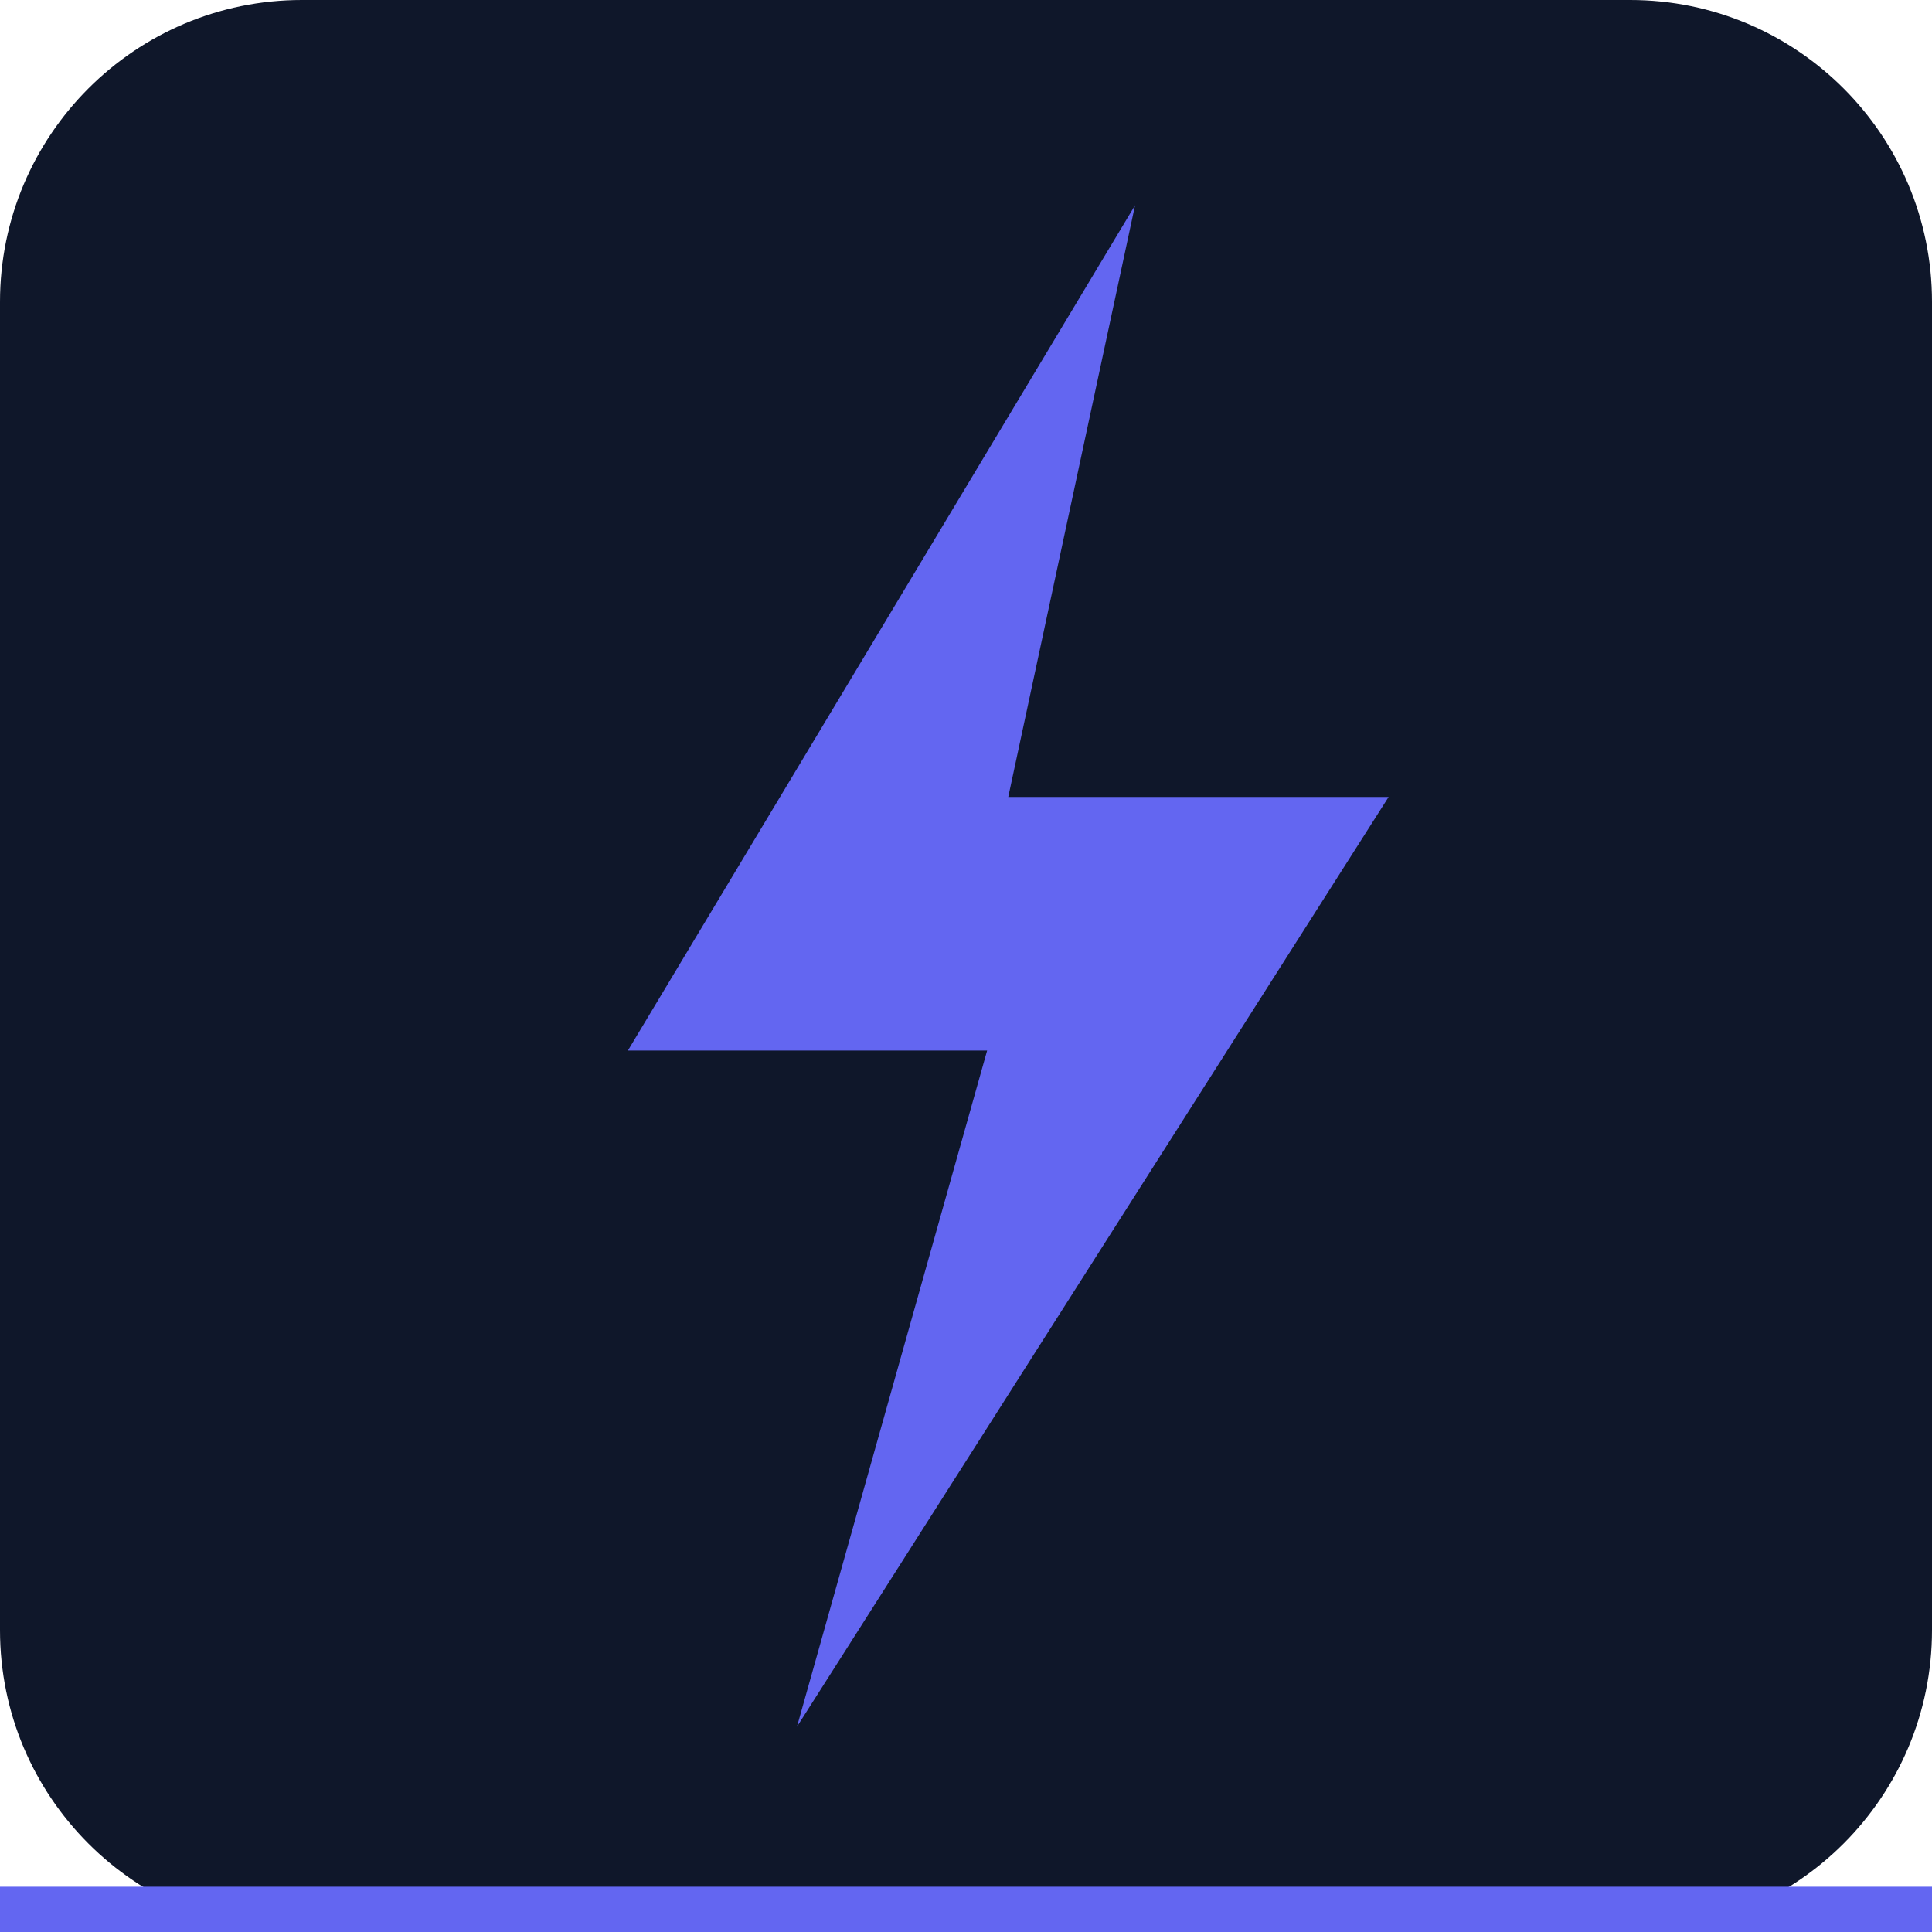
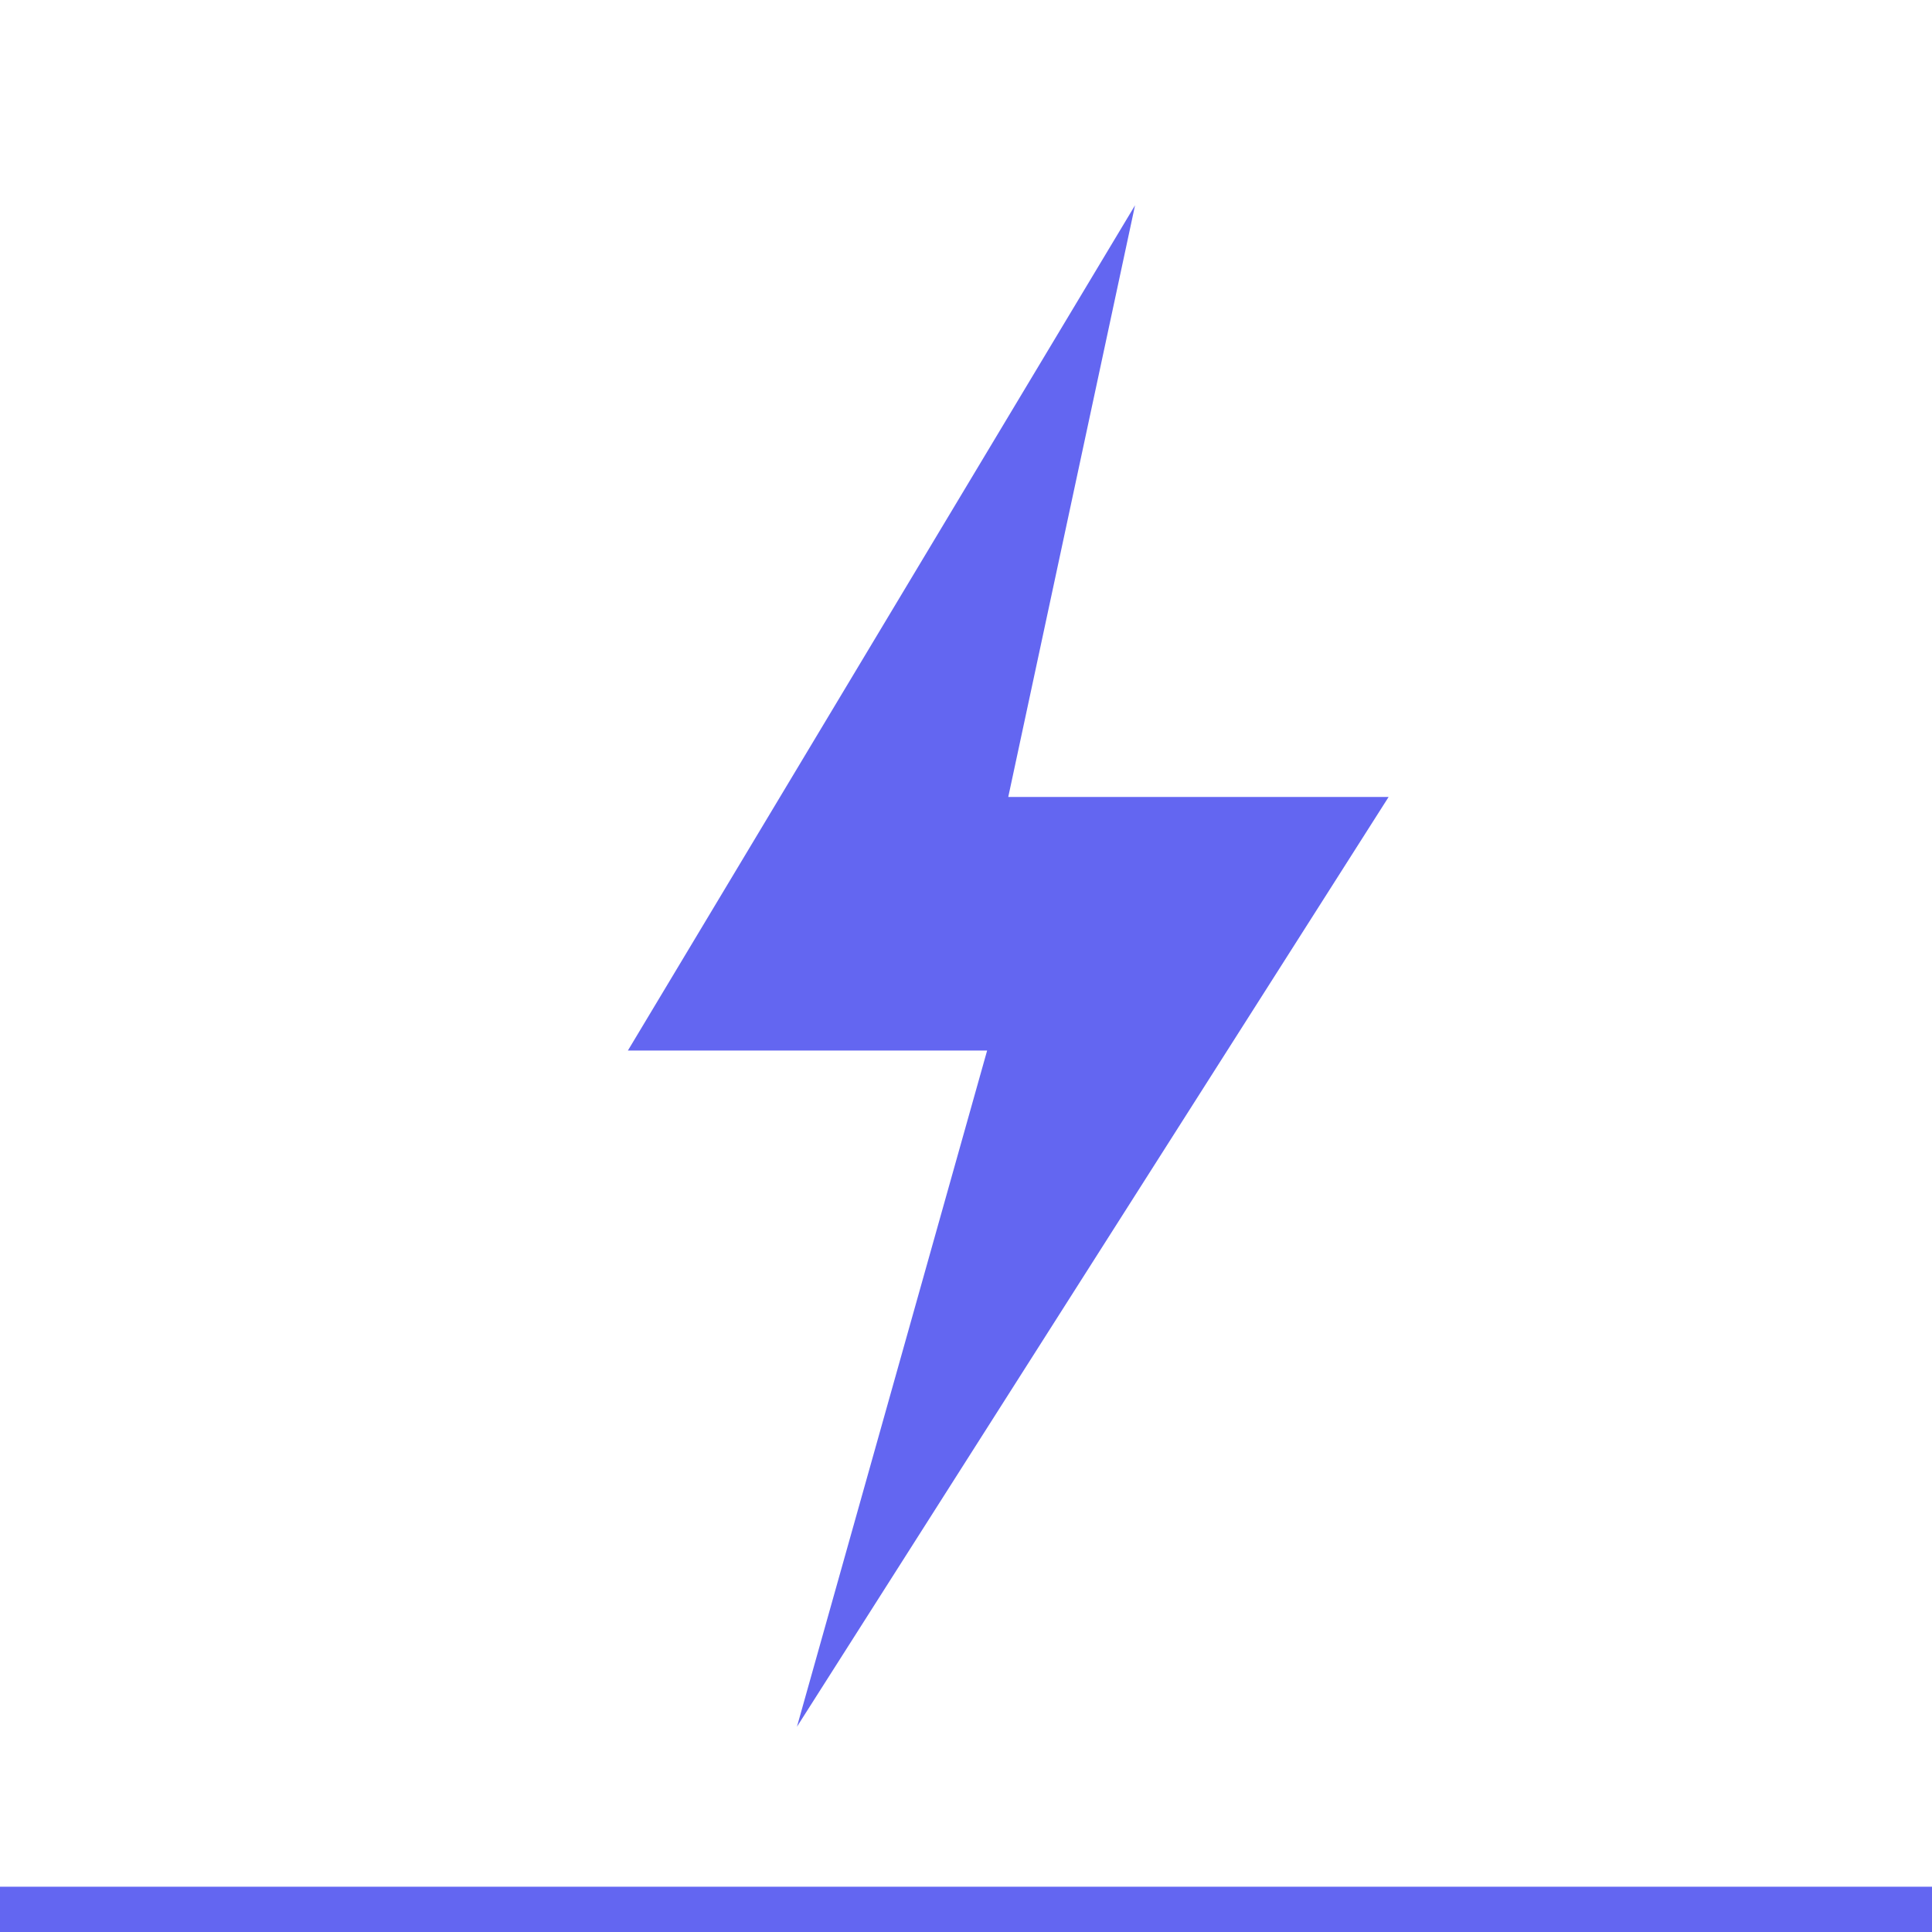
<svg xmlns="http://www.w3.org/2000/svg" viewBox="0 0 128 128" width="128" height="128">
-   <rect width="128" height="128" rx="20" fill="#0f172a" />
  <g transform="translate(64 64) scale(1.4) translate(-64 -64)">
    <polygon points="72,28 48,68 65,68 56,100 84,56 66,56" fill="#6366f1" />
  </g>
  <rect x="0" y="125" width="128" height="3" fill="#6366f1" />
</svg>
